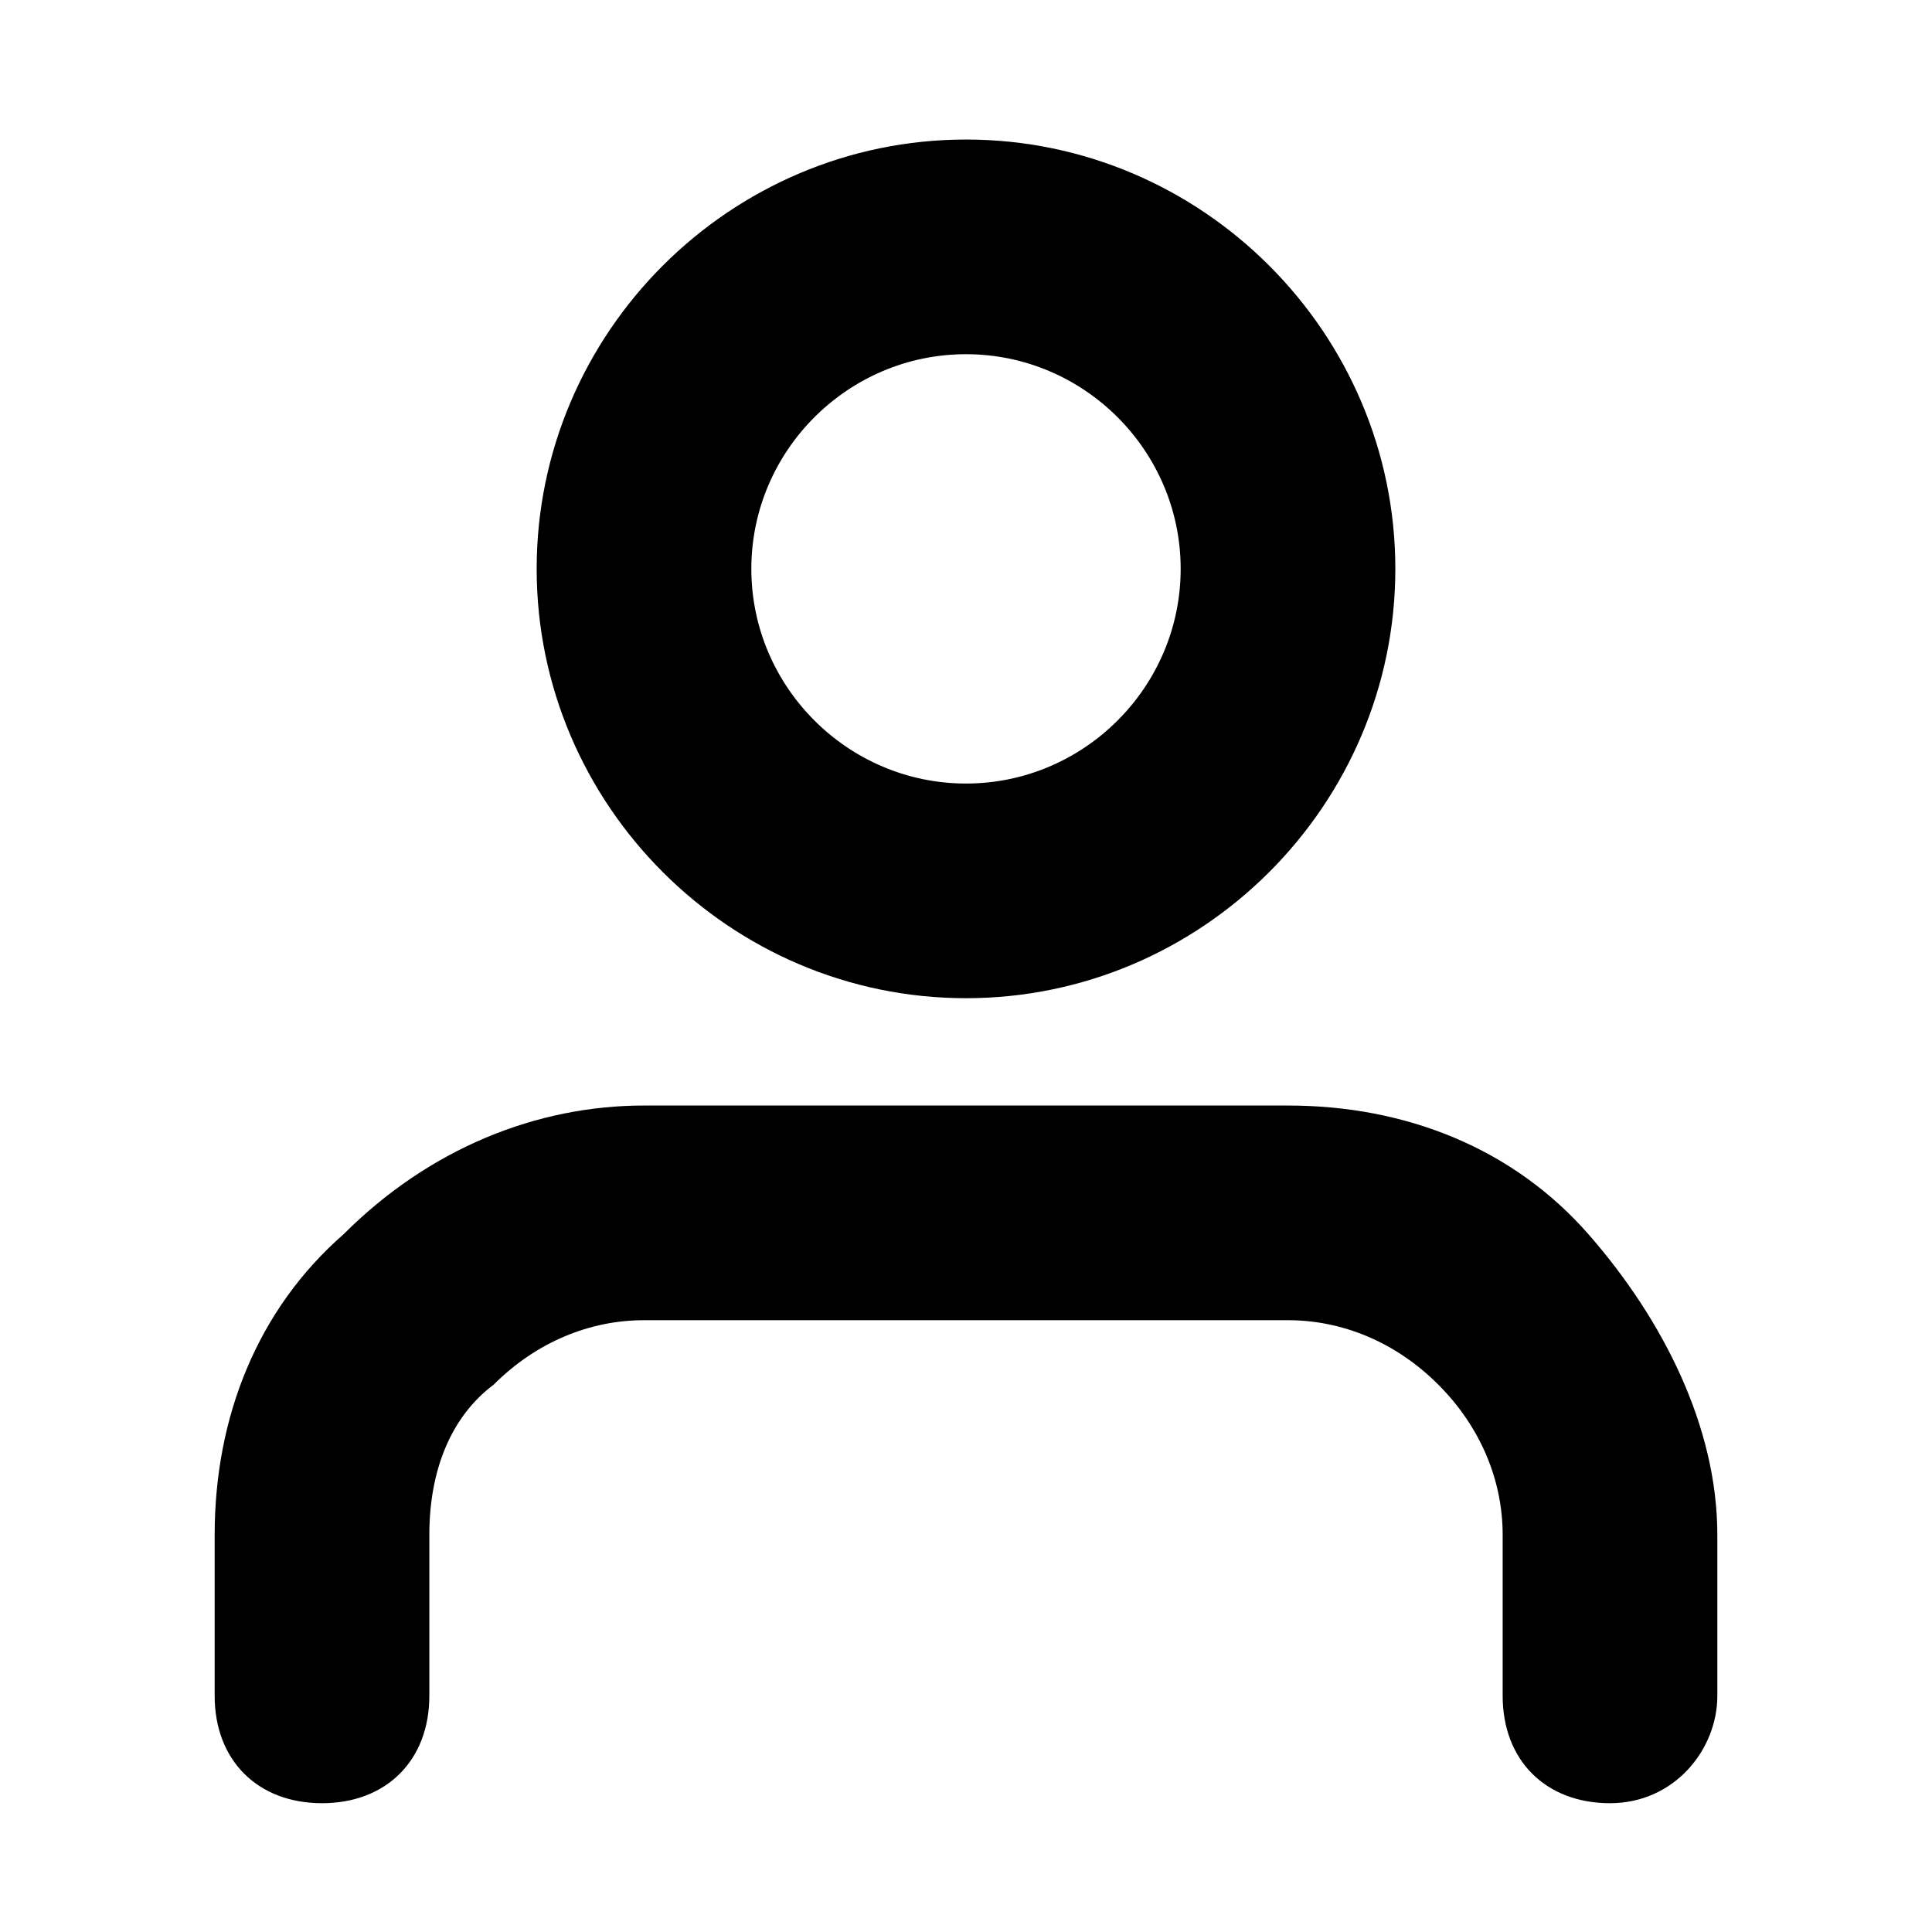
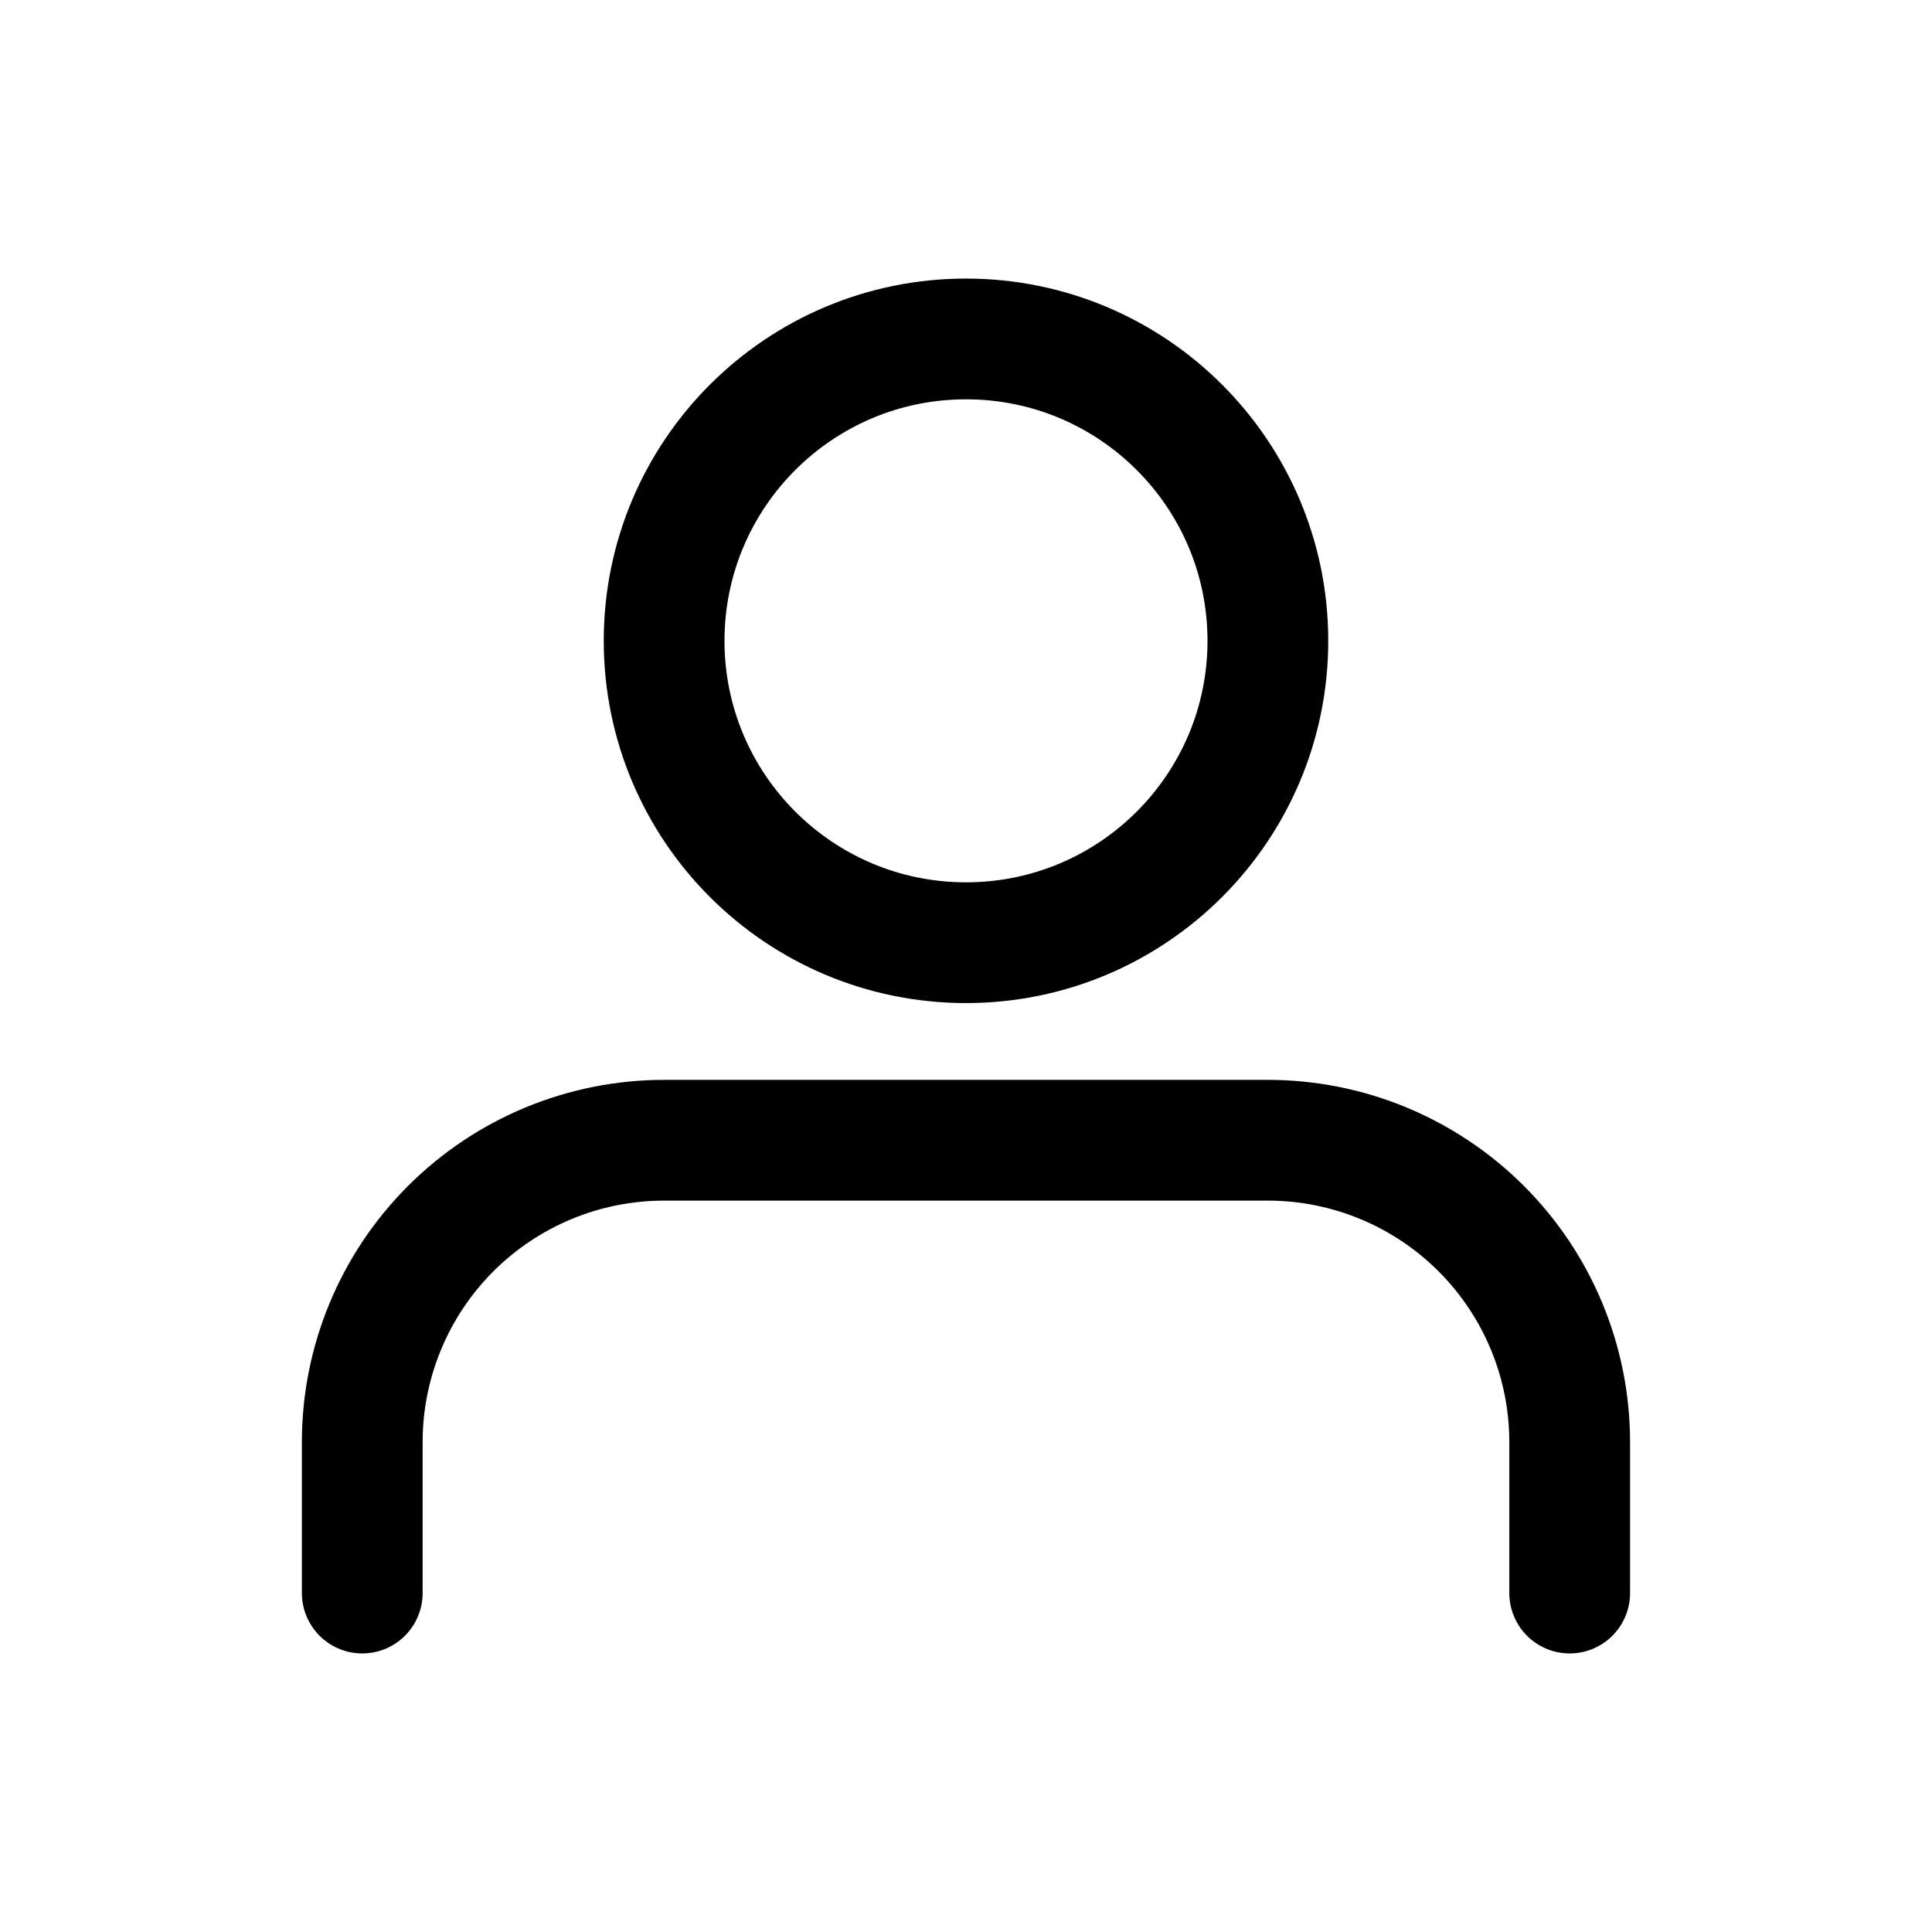
- <svg xmlns="http://www.w3.org/2000/svg" viewBox="0 0 18 18">
-   <g>
-     <path d="M15,16.8c-0.6,0-1-0.4-1-1v-1.5c0-0.5-0.2-1-0.6-1.4s-0.9-0.6-1.4-0.6H6c-0.5,0-1,0.2-1.4,0.6C4.2,13.2,4,13.7,4,14.3v1.5c0,0.6-0.4,1-1,1s-1-0.4-1-1v-1.5c0-1.1,0.4-2.1,1.2-2.8c0.8-0.8,1.8-1.2,2.8-1.2h6c1.1,0,2.1,0.4,2.8,1.2s1.2,1.8,1.2,2.8v1.5C16,16.3,15.6,16.8,15,16.8z" />
-     <path d="M9,9.3c-2.2,0-4-1.8-4-4s1.8-4,4-4c2.2,0,4,1.8,4,4S11.2,9.3,9,9.3z M9,3.3c-1.1,0-2,0.9-2,2s0.9,2,2,2c1.1,0,2-0.9,2-2S10.1,3.3,9,3.3z" />
-   </g>
+ <svg xmlns="http://www.w3.org/2000/svg" width="32" height="32" viewBox="0 0 32 32" fill="none">
+   <path d="M25.999 26.386V23.886C25.999 22.56 25.472 21.288 24.535 20.351C23.597 19.413 22.325 18.886 20.999 18.886H11C9.674 18.886 8.402 19.413 7.464 20.351C6.527 21.288 6 22.56 6 23.886V26.386" stroke="black" stroke-width="2" stroke-linecap="round" stroke-linejoin="round" />
+   <path d="M16 15.614C18.761 15.614 21 13.375 21 10.614C21 7.853 18.761 5.614 16 5.614C13.239 5.614 11 7.853 11 10.614C11 13.375 13.239 15.614 16 15.614Z" stroke="black" stroke-width="2" stroke-linecap="round" stroke-linejoin="round" />
</svg>
